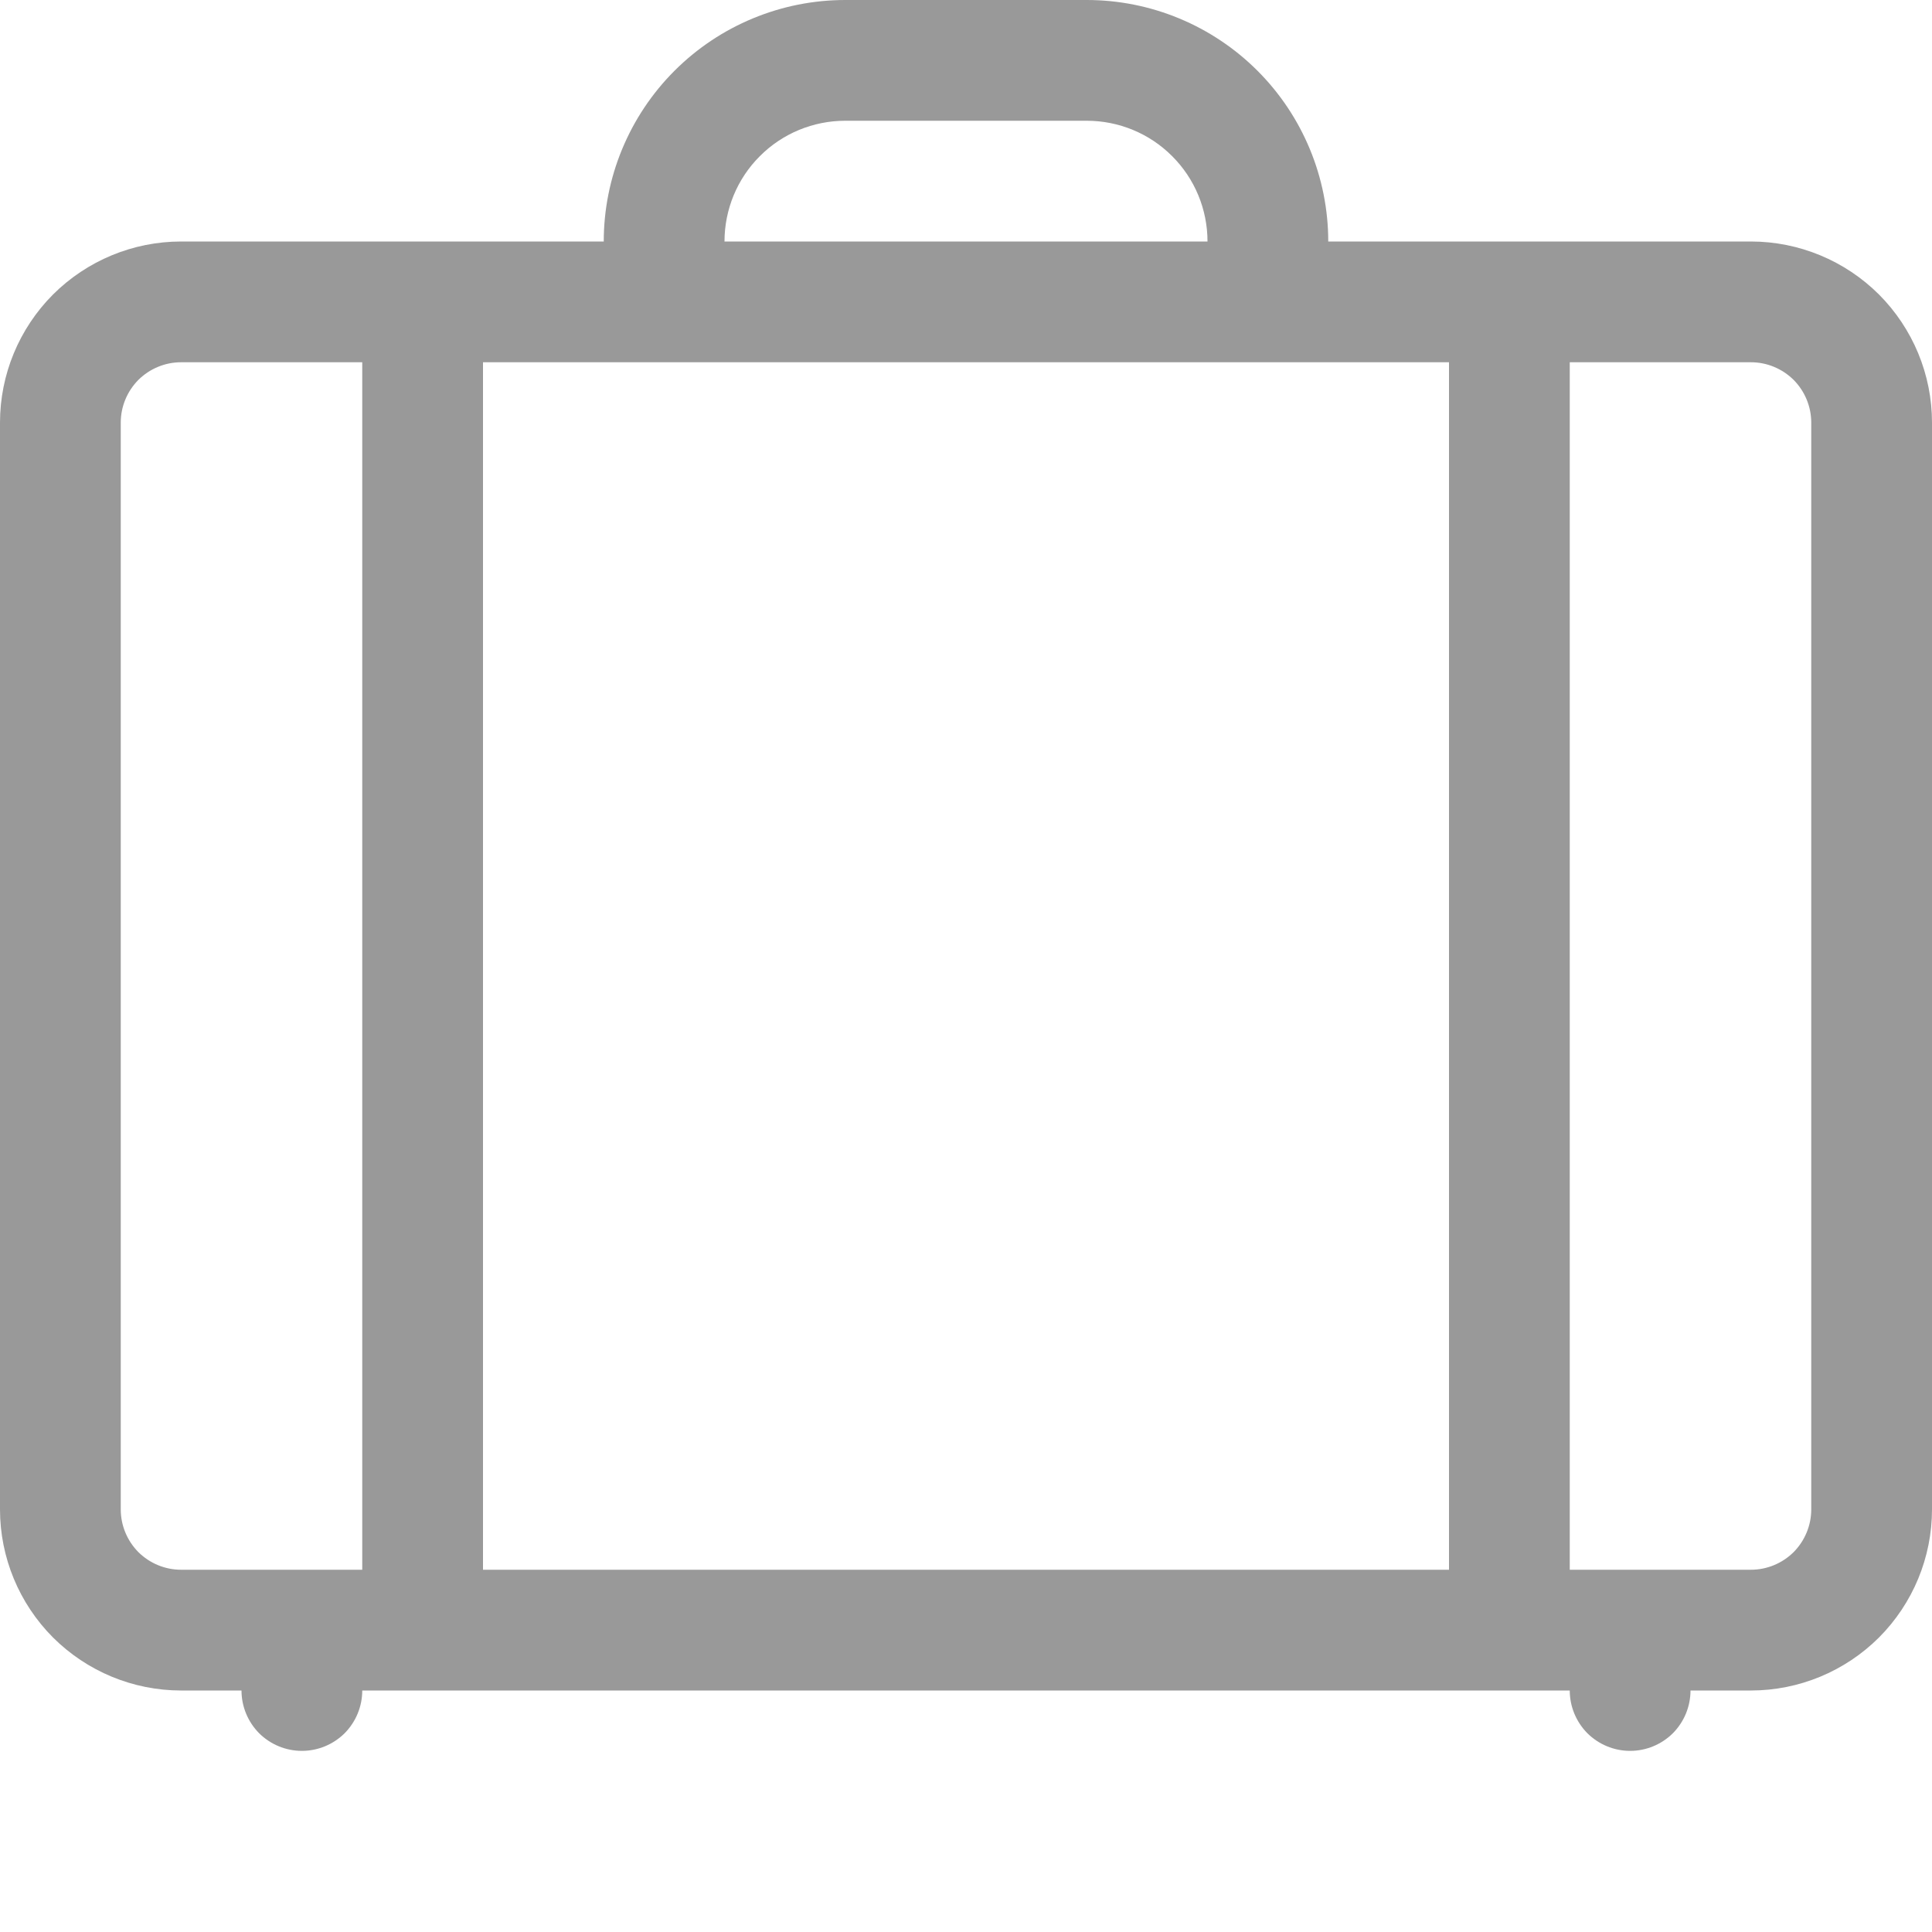
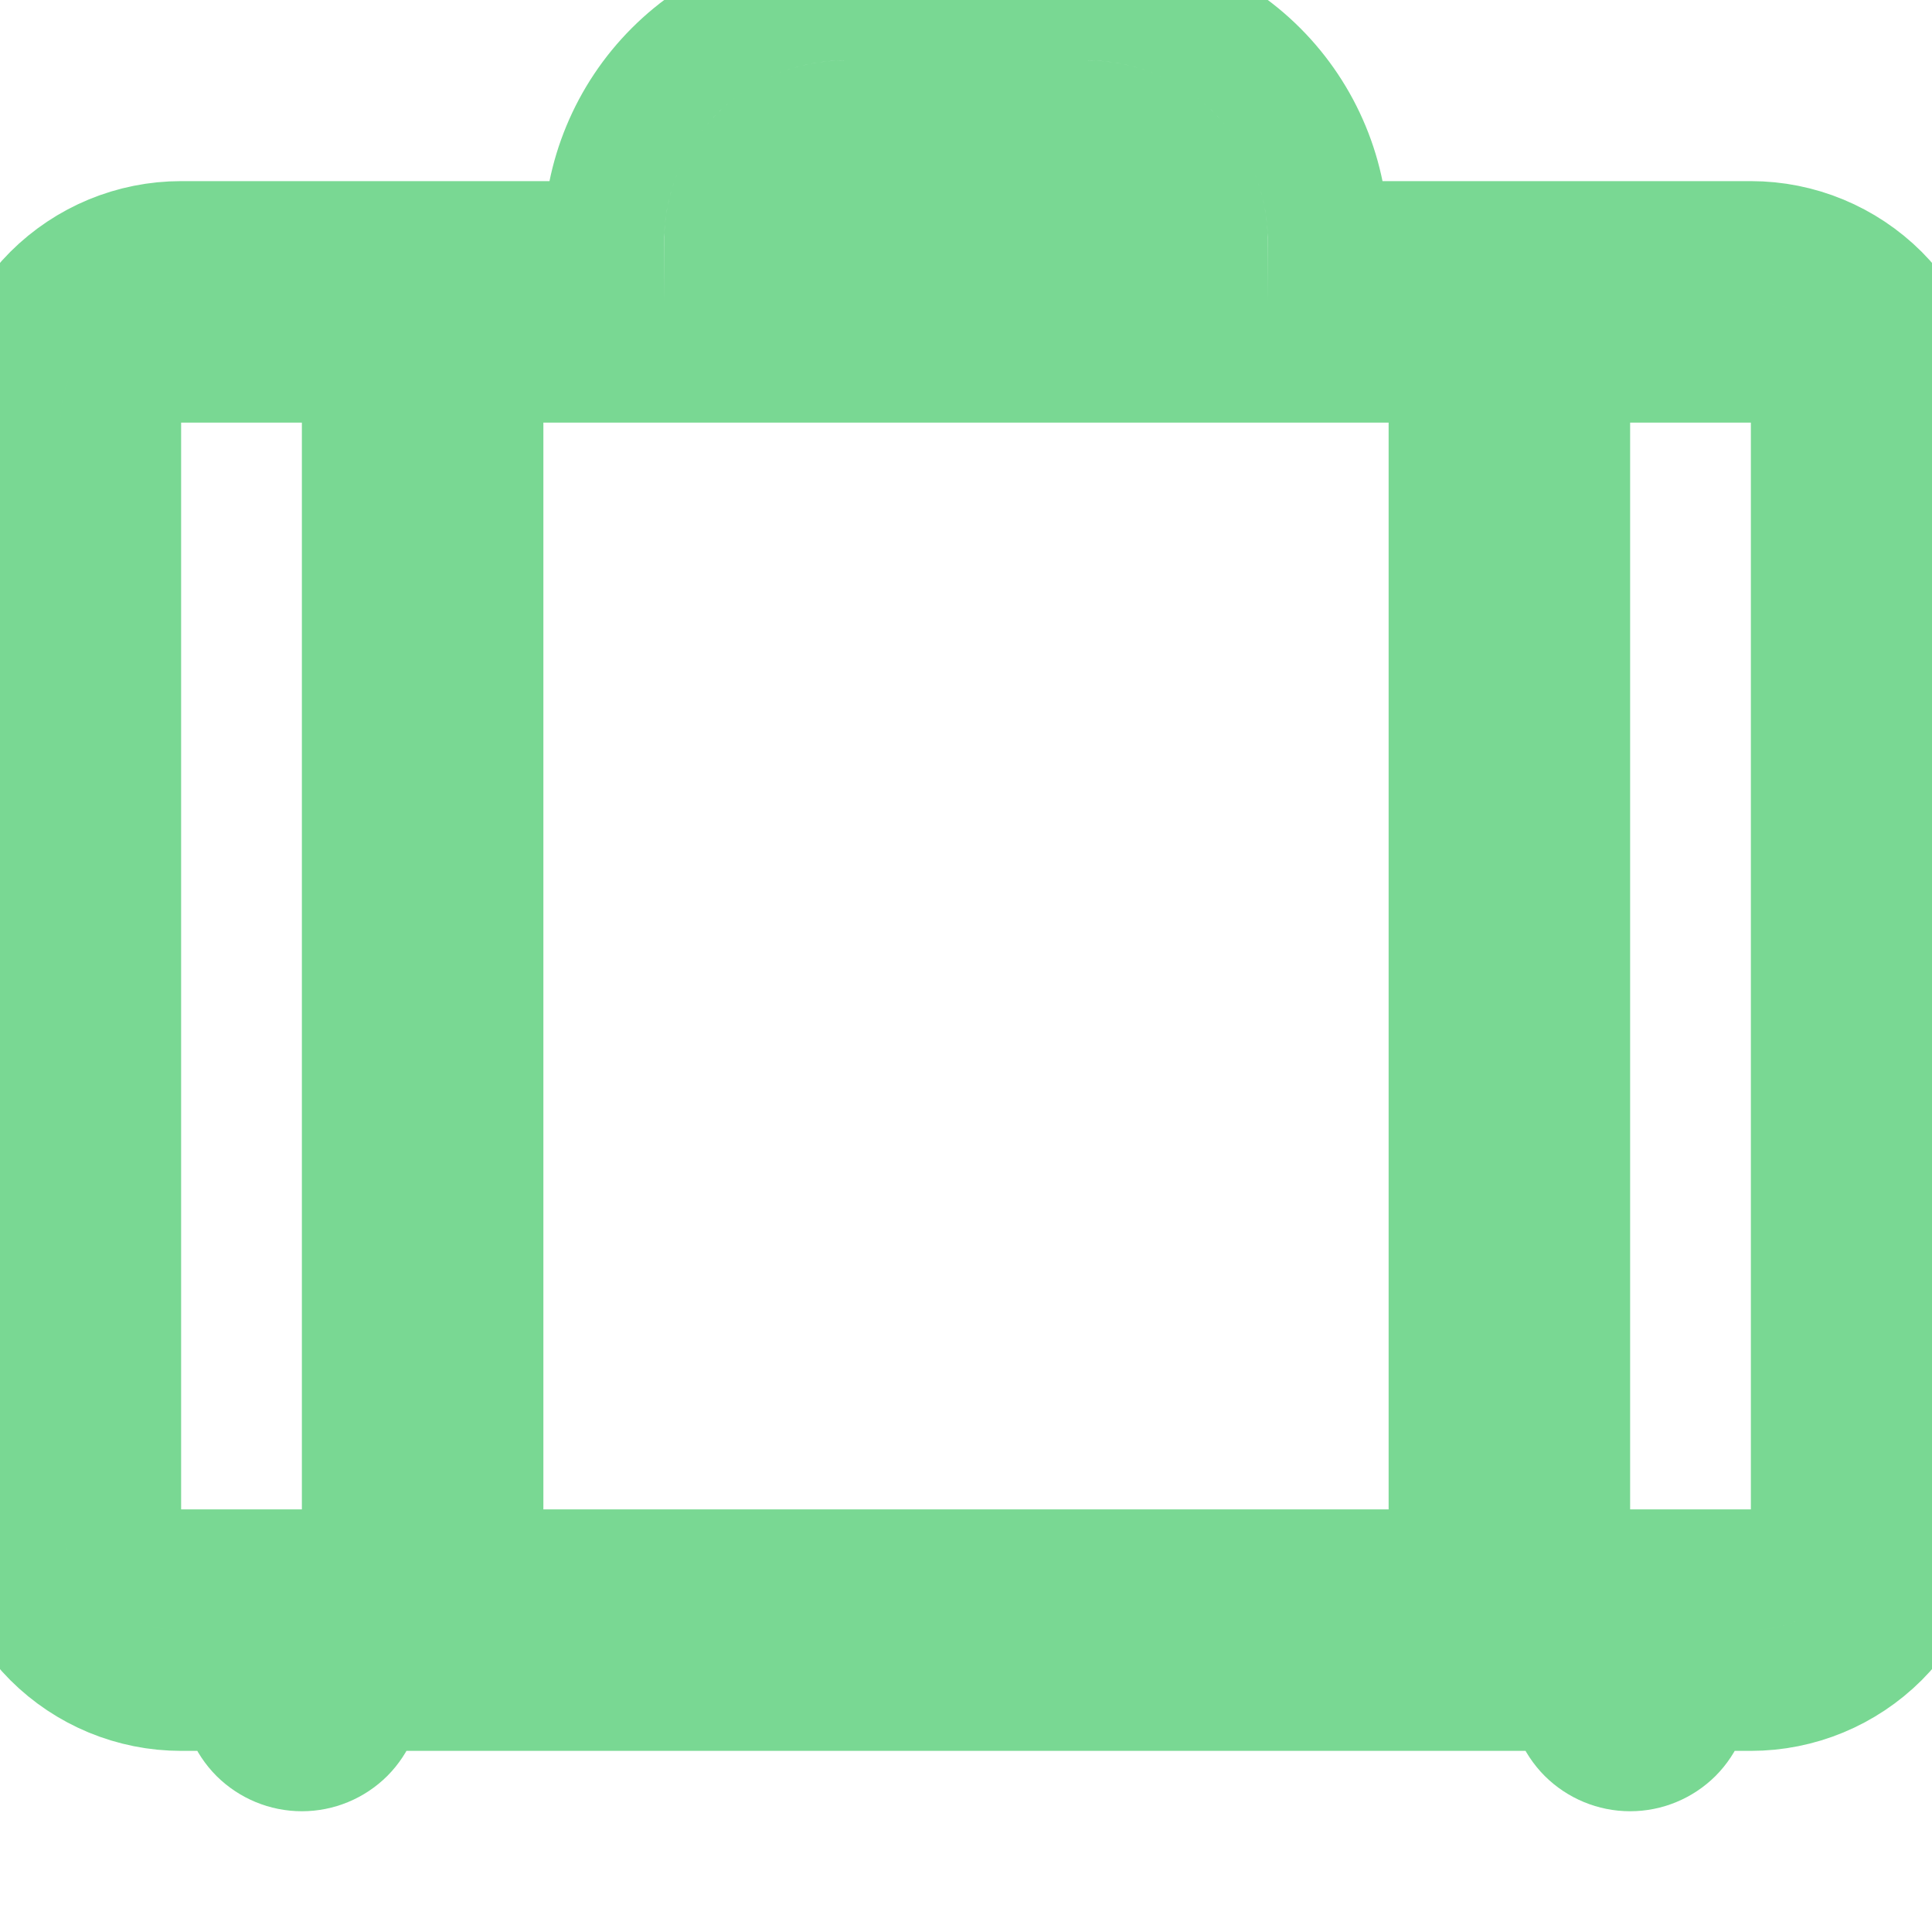
<svg xmlns="http://www.w3.org/2000/svg" width="16" height="16" viewBox="0 0 16 16" fill="none">
-   <path fill="#999999" d="M5 2C5 1.47 5.211 0.961 5.586 0.586C5.961 0.211 6.47 0 7 0L9 0C9.53 0 10.039 0.211 10.414 0.586C10.789 0.961 11 1.47 11 2H14.5C14.898 2 15.279 2.158 15.561 2.439C15.842 2.721 16 3.102 16 3.5V12.5C16 12.898 15.842 13.279 15.561 13.561C15.279 13.842 14.898 14 14.5 14H14C14 14.133 13.947 14.26 13.854 14.354C13.76 14.447 13.633 14.5 13.5 14.5C13.367 14.5 13.24 14.447 13.146 14.354C13.053 14.26 13 14.133 13 14H3C3 14.133 2.947 14.26 2.854 14.354C2.76 14.447 2.633 14.5 2.5 14.5C2.367 14.5 2.24 14.447 2.146 14.354C2.053 14.26 2 14.133 2 14H1.5C1.102 14 0.721 13.842 0.439 13.561C0.158 13.279 0 12.898 0 12.5L0 3.5C0 3.102 0.158 2.721 0.439 2.439C0.721 2.158 1.102 2 1.5 2H5ZM6 2H10C10 1.735 9.895 1.48 9.707 1.293C9.52 1.105 9.265 1 9 1H7C6.735 1 6.48 1.105 6.293 1.293C6.105 1.48 6 1.735 6 2ZM1.5 3C1.367 3 1.24 3.053 1.146 3.146C1.053 3.24 1 3.367 1 3.5V12.5C1 12.633 1.053 12.76 1.146 12.854C1.24 12.947 1.367 13 1.5 13H3V3H1.5ZM15 12.5V3.5C15 3.367 14.947 3.24 14.854 3.146C14.76 3.053 14.633 3 14.5 3H13V13H14.5C14.633 13 14.76 12.947 14.854 12.854C14.947 12.76 15 12.633 15 12.5ZM12 13V3H4V13H12Z" />
+   <path stroke="#79D893" d="M5 2C5 1.47 5.211 0.961 5.586 0.586C5.961 0.211 6.47 0 7 0L9 0C9.53 0 10.039 0.211 10.414 0.586C10.789 0.961 11 1.47 11 2H14.5C14.898 2 15.279 2.158 15.561 2.439C15.842 2.721 16 3.102 16 3.5V12.5C16 12.898 15.842 13.279 15.561 13.561C15.279 13.842 14.898 14 14.5 14H14C14 14.133 13.947 14.26 13.854 14.354C13.76 14.447 13.633 14.5 13.5 14.5C13.367 14.5 13.24 14.447 13.146 14.354C13.053 14.26 13 14.133 13 14H3C3 14.133 2.947 14.26 2.854 14.354C2.76 14.447 2.633 14.5 2.5 14.5C2.367 14.5 2.24 14.447 2.146 14.354C2.053 14.26 2 14.133 2 14H1.5C1.102 14 0.721 13.842 0.439 13.561C0.158 13.279 0 12.898 0 12.5L0 3.5C0 3.102 0.158 2.721 0.439 2.439C0.721 2.158 1.102 2 1.5 2H5ZM6 2H10C10 1.735 9.895 1.48 9.707 1.293C9.52 1.105 9.265 1 9 1H7C6.735 1 6.48 1.105 6.293 1.293C6.105 1.48 6 1.735 6 2ZM1.5 3C1.367 3 1.24 3.053 1.146 3.146C1.053 3.24 1 3.367 1 3.5V12.5C1 12.633 1.053 12.76 1.146 12.854C1.24 12.947 1.367 13 1.5 13H3V3H1.5ZM15 12.5V3.5C15 3.367 14.947 3.24 14.854 3.146C14.76 3.053 14.633 3 14.5 3H13V13H14.5C14.633 13 14.76 12.947 14.854 12.854C14.947 12.76 15 12.633 15 12.5ZM12 13V3H4V13H12Z" />
</svg>
